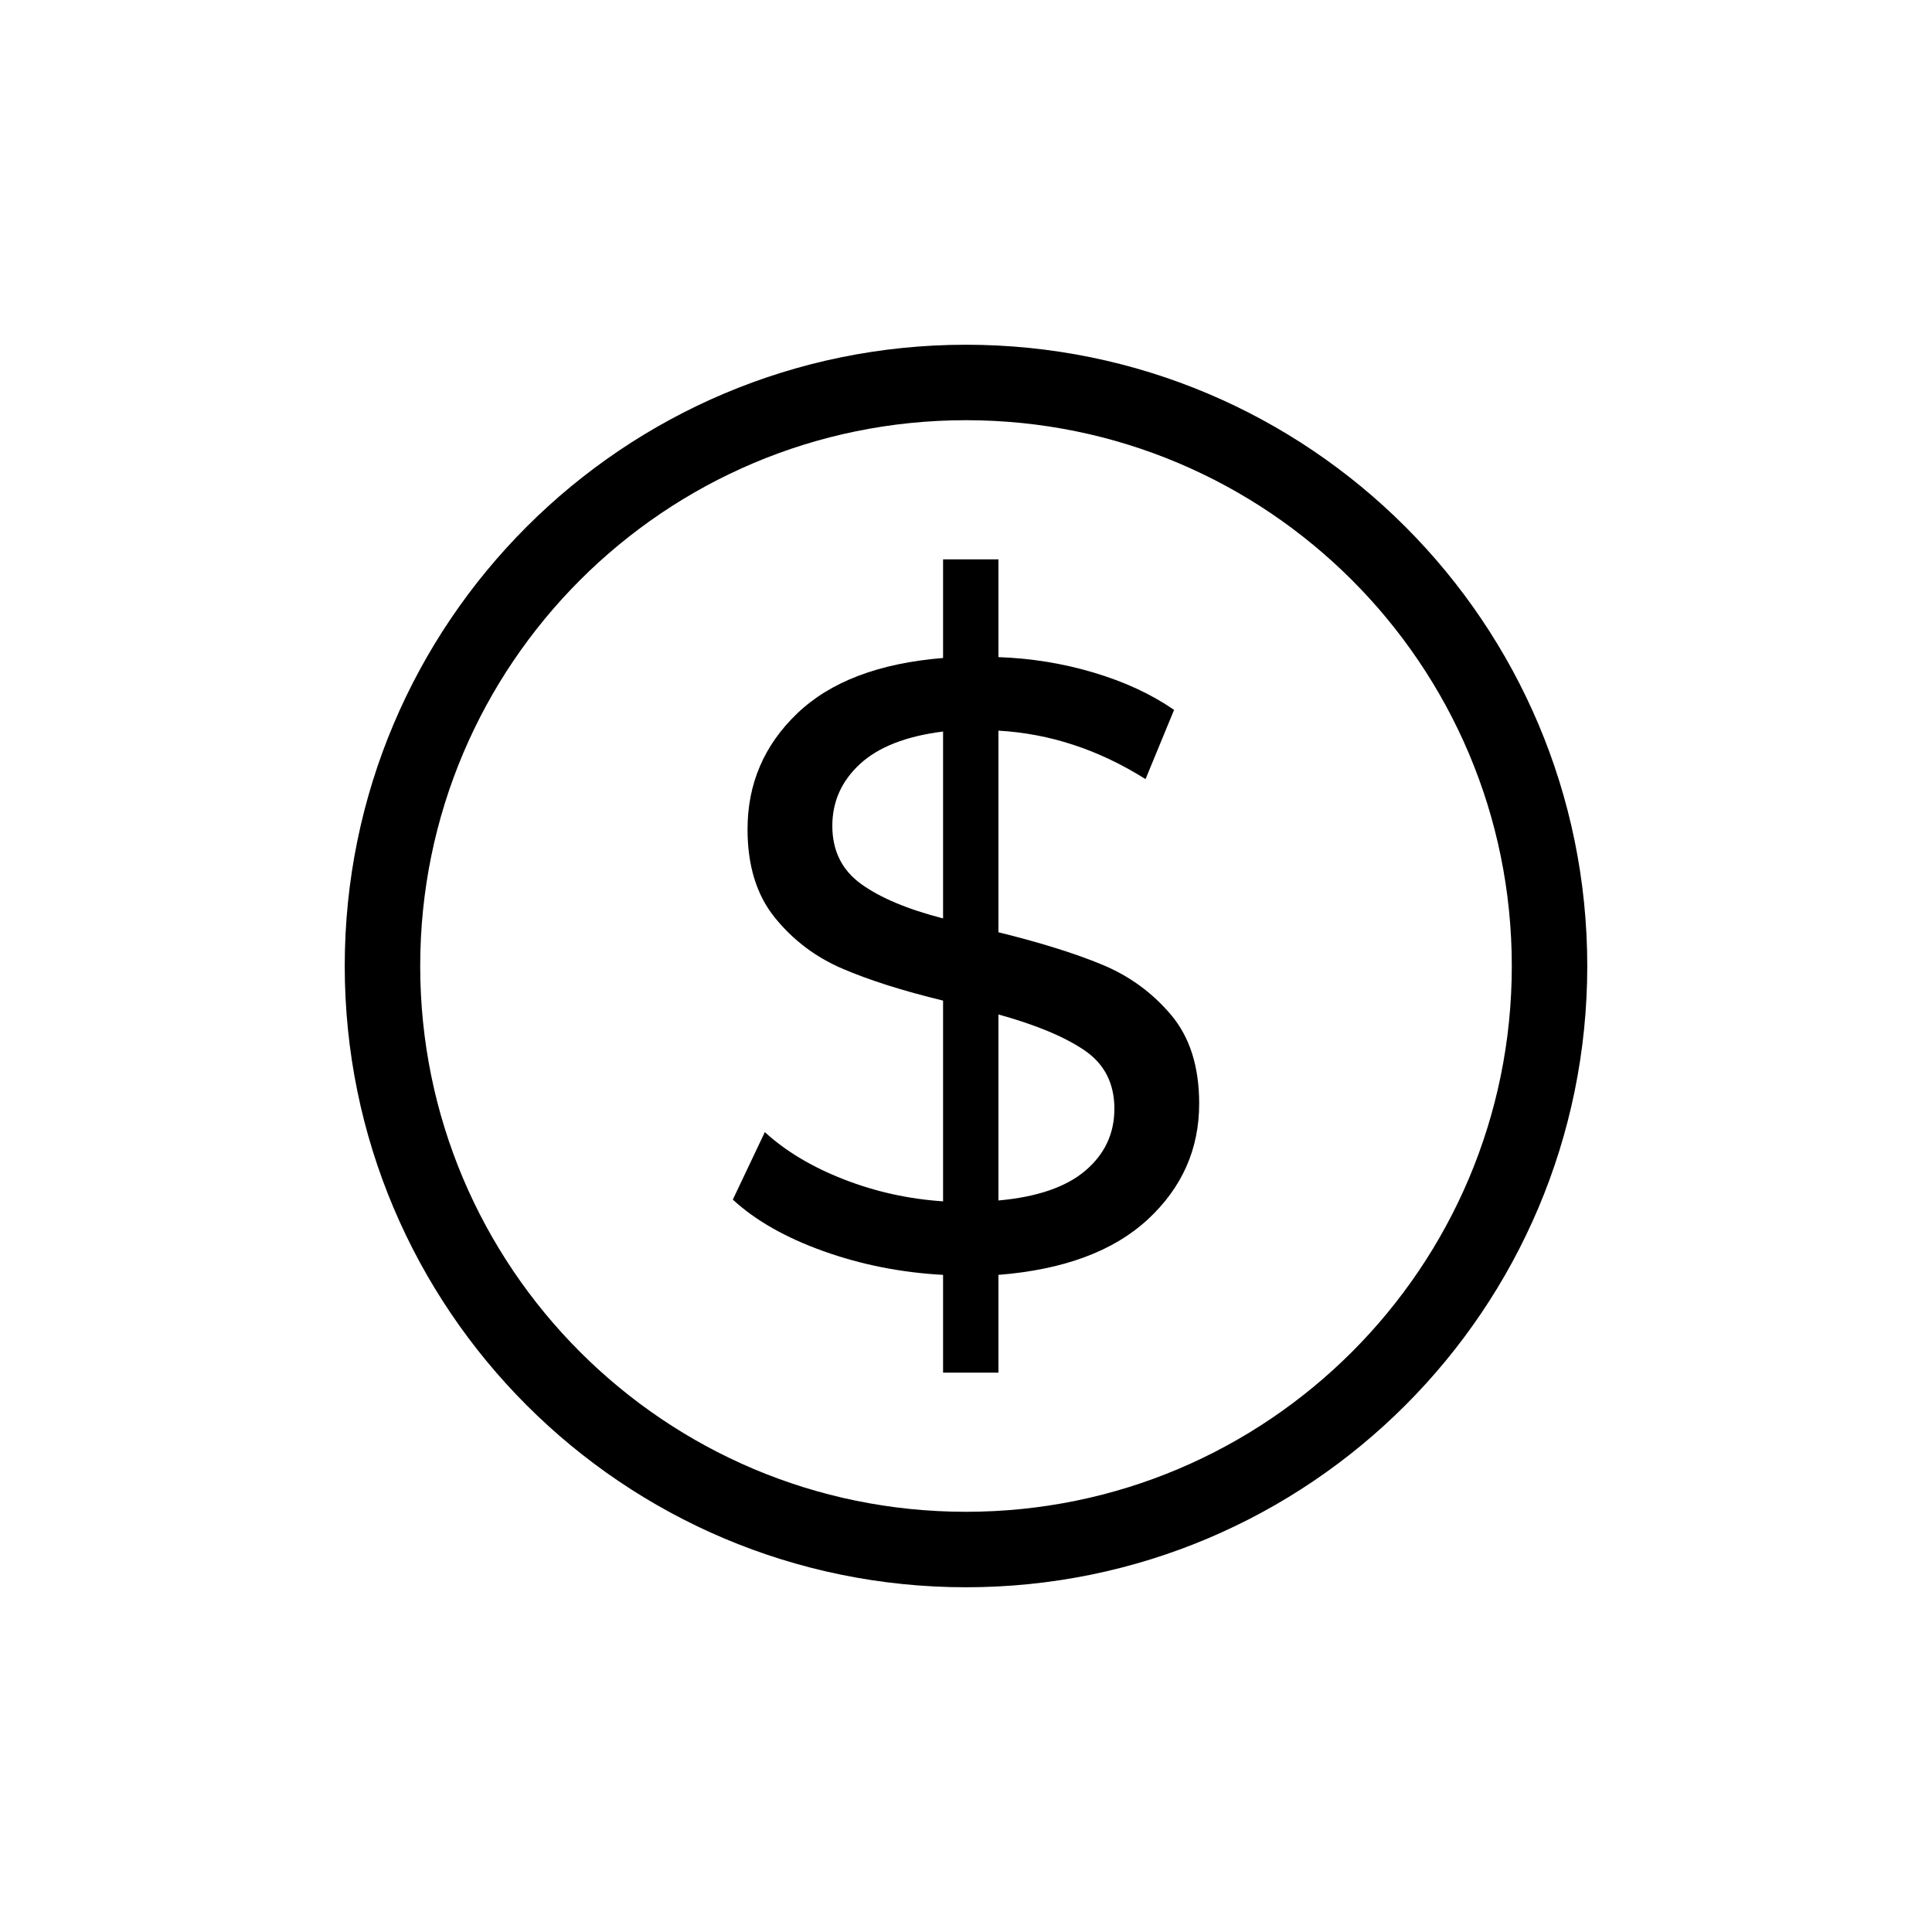
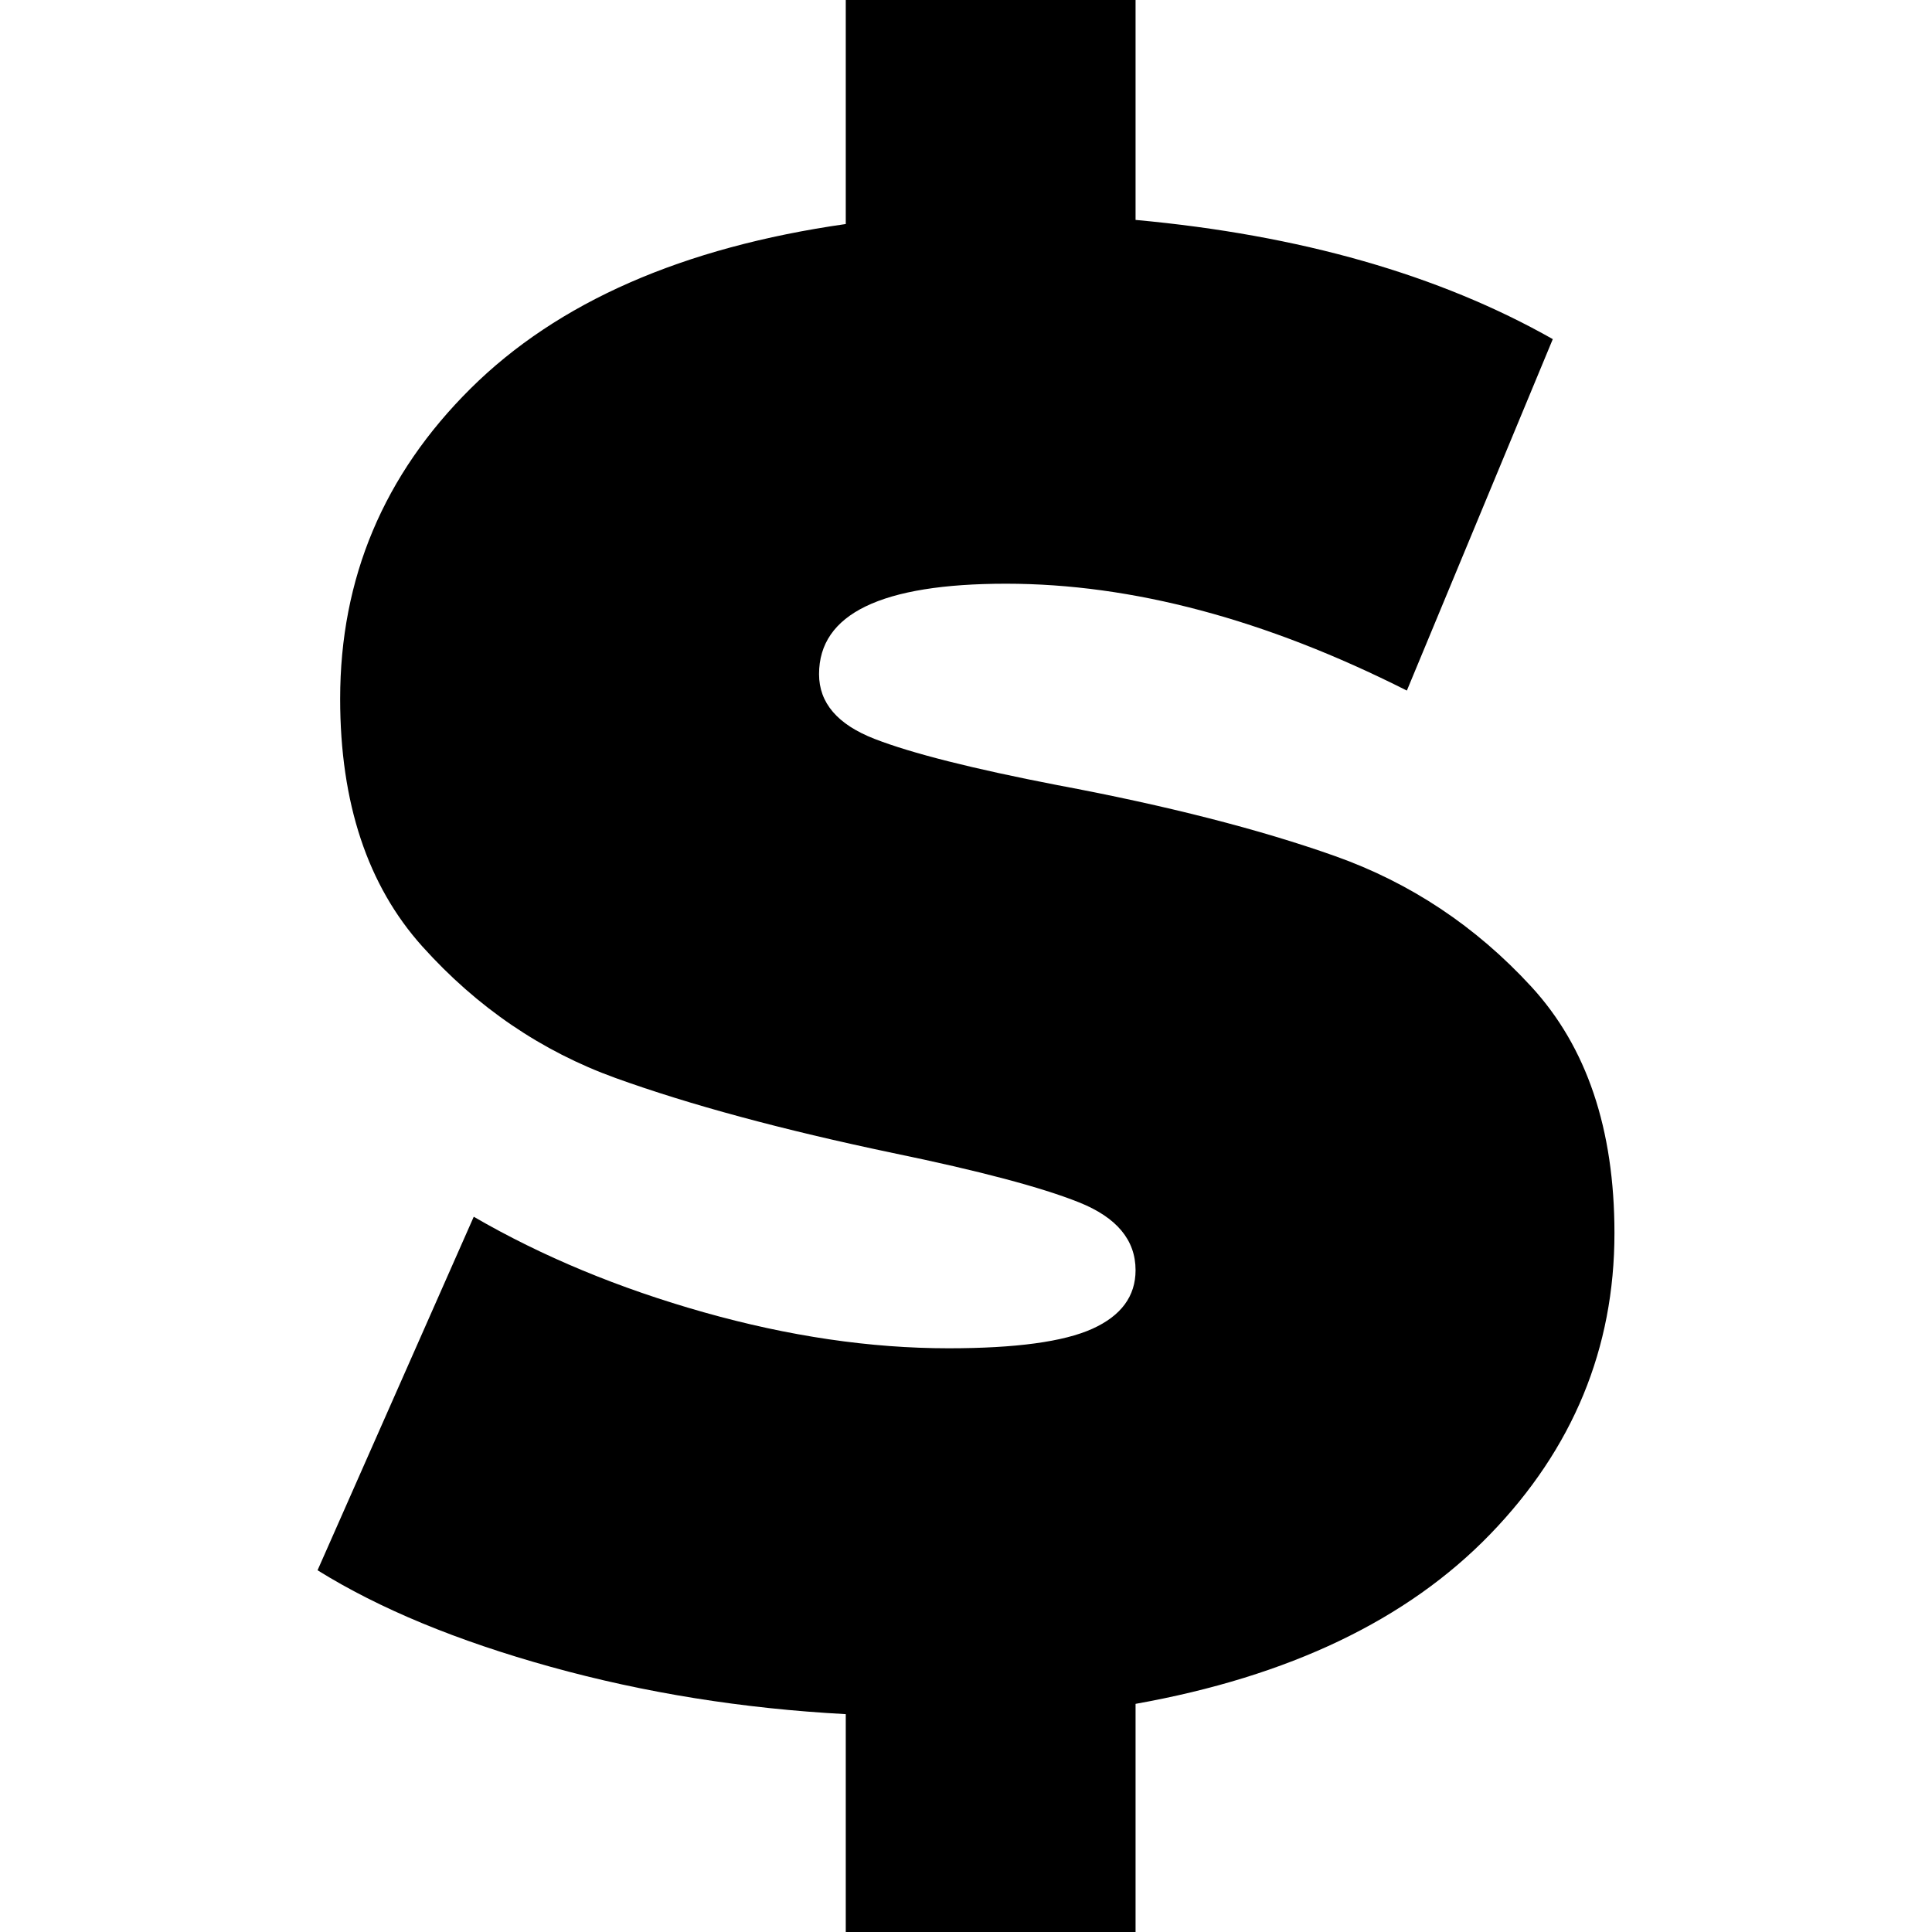
- <svg xmlns="http://www.w3.org/2000/svg" width="100%" height="100%" viewBox="0 0 256 256" version="1.1" xml:space="preserve" style="fill-rule:evenodd;clip-rule:evenodd;stroke-linecap:round;stroke-linejoin:round;stroke-miterlimit:1.5;">
-   <g>
-     <circle cx="128" cy="128" r="77.321" style="fill:none;stroke:#000;stroke-width:10px;" />
-     <path d="M158.897,146.229c0,6.038 -2.274,11.158 -6.822,15.362c-4.547,4.204 -11.139,6.649 -19.776,7.337l0,12.955l-7.337,0l0,-12.955c-5.579,-0.305 -10.872,-1.356 -15.878,-3.152c-5.007,-1.797 -9,-4.07 -11.981,-6.822l4.242,-8.942c2.752,2.522 6.229,4.605 10.433,6.248c4.203,1.643 8.598,2.618 13.184,2.923l0,-26.597c-5.35,-1.3 -9.802,-2.713 -13.356,-4.242c-3.554,-1.529 -6.535,-3.783 -8.943,-6.764c-2.407,-2.981 -3.611,-6.879 -3.611,-11.694c0,-6.038 2.197,-11.159 6.592,-15.362c4.395,-4.204 10.834,-6.65 19.318,-7.338l0,-13.069l7.337,0l0,12.955c4.357,0.153 8.579,0.84 12.668,2.063c4.089,1.223 7.624,2.866 10.605,4.93l-3.783,9.172c-6.191,-3.898 -12.688,-6.038 -19.49,-6.42l0,26.712c5.58,1.376 10.165,2.809 13.758,4.299c3.592,1.49 6.63,3.707 9.114,6.649c2.484,2.943 3.726,6.86 3.726,11.752Zm-48.61,-36.801c0,3.286 1.261,5.846 3.784,7.681c2.522,1.834 6.152,3.363 10.891,4.586l0,-24.764c-4.892,0.612 -8.56,2.045 -11.006,4.299c-2.446,2.255 -3.669,4.987 -3.669,8.198Zm22.012,49.641c5.121,-0.459 8.962,-1.777 11.522,-3.955c2.56,-2.179 3.841,-4.911 3.841,-8.198c0,-3.362 -1.319,-5.942 -3.956,-7.738c-2.636,-1.796 -6.439,-3.382 -11.407,-4.758l0,24.649Z" style="fill-rule:nonzero;" />
-   </g>
+ <svg xmlns="http://www.w3.org/2000/svg" width="100%" height="100%" viewBox="0 0 256 256" version="1.1" xml:space="preserve" style="fill-rule:evenodd;clip-rule:evenodd;stroke-linejoin:round;stroke-miterlimit:2;">
+   <path d="M213.923,163.404c0,15.251 -5.492,28.551 -16.476,39.898c-10.985,11.348 -26.644,18.837 -46.979,22.468l0,30.23l-38.4,0l0,-28.868c-13.617,-0.726 -26.644,-2.814 -39.081,-6.264c-12.437,-3.45 -22.74,-7.716 -30.91,-12.8l20.697,-46.842c9.078,5.265 19.246,9.486 30.503,12.663c11.256,3.178 22.059,4.766 32.408,4.766c8.897,0 15.251,-0.862 19.064,-2.587c3.813,-1.725 5.719,-4.312 5.719,-7.762c0,-3.994 -2.496,-6.99 -7.489,-8.987c-4.993,-1.997 -13.209,-4.176 -24.647,-6.536c-14.706,-3.087 -26.962,-6.4 -36.766,-9.94c-9.804,-3.541 -18.338,-9.351 -25.6,-17.43c-7.262,-8.08 -10.894,-19.019 -10.894,-32.817c0,-15.978 5.765,-29.685 17.294,-41.124c11.529,-11.438 28.096,-18.7 49.702,-21.787l0,-29.685l38.4,0l0,29.14c21.787,1.998 40.216,7.263 55.285,15.796l-19.336,46.57c-18.701,-9.441 -36.403,-14.161 -53.106,-14.161c-16.522,0 -24.783,3.994 -24.783,11.983c0,3.812 2.451,6.672 7.353,8.578c4.902,1.907 12.981,3.949 24.238,6.128c14.525,2.723 26.78,5.855 36.766,9.396c9.986,3.54 18.655,9.305 26.009,17.293c7.353,7.989 11.029,18.883 11.029,32.681Z" style="fill:currentColor;fill-rule:nonzero;" />
</svg>
